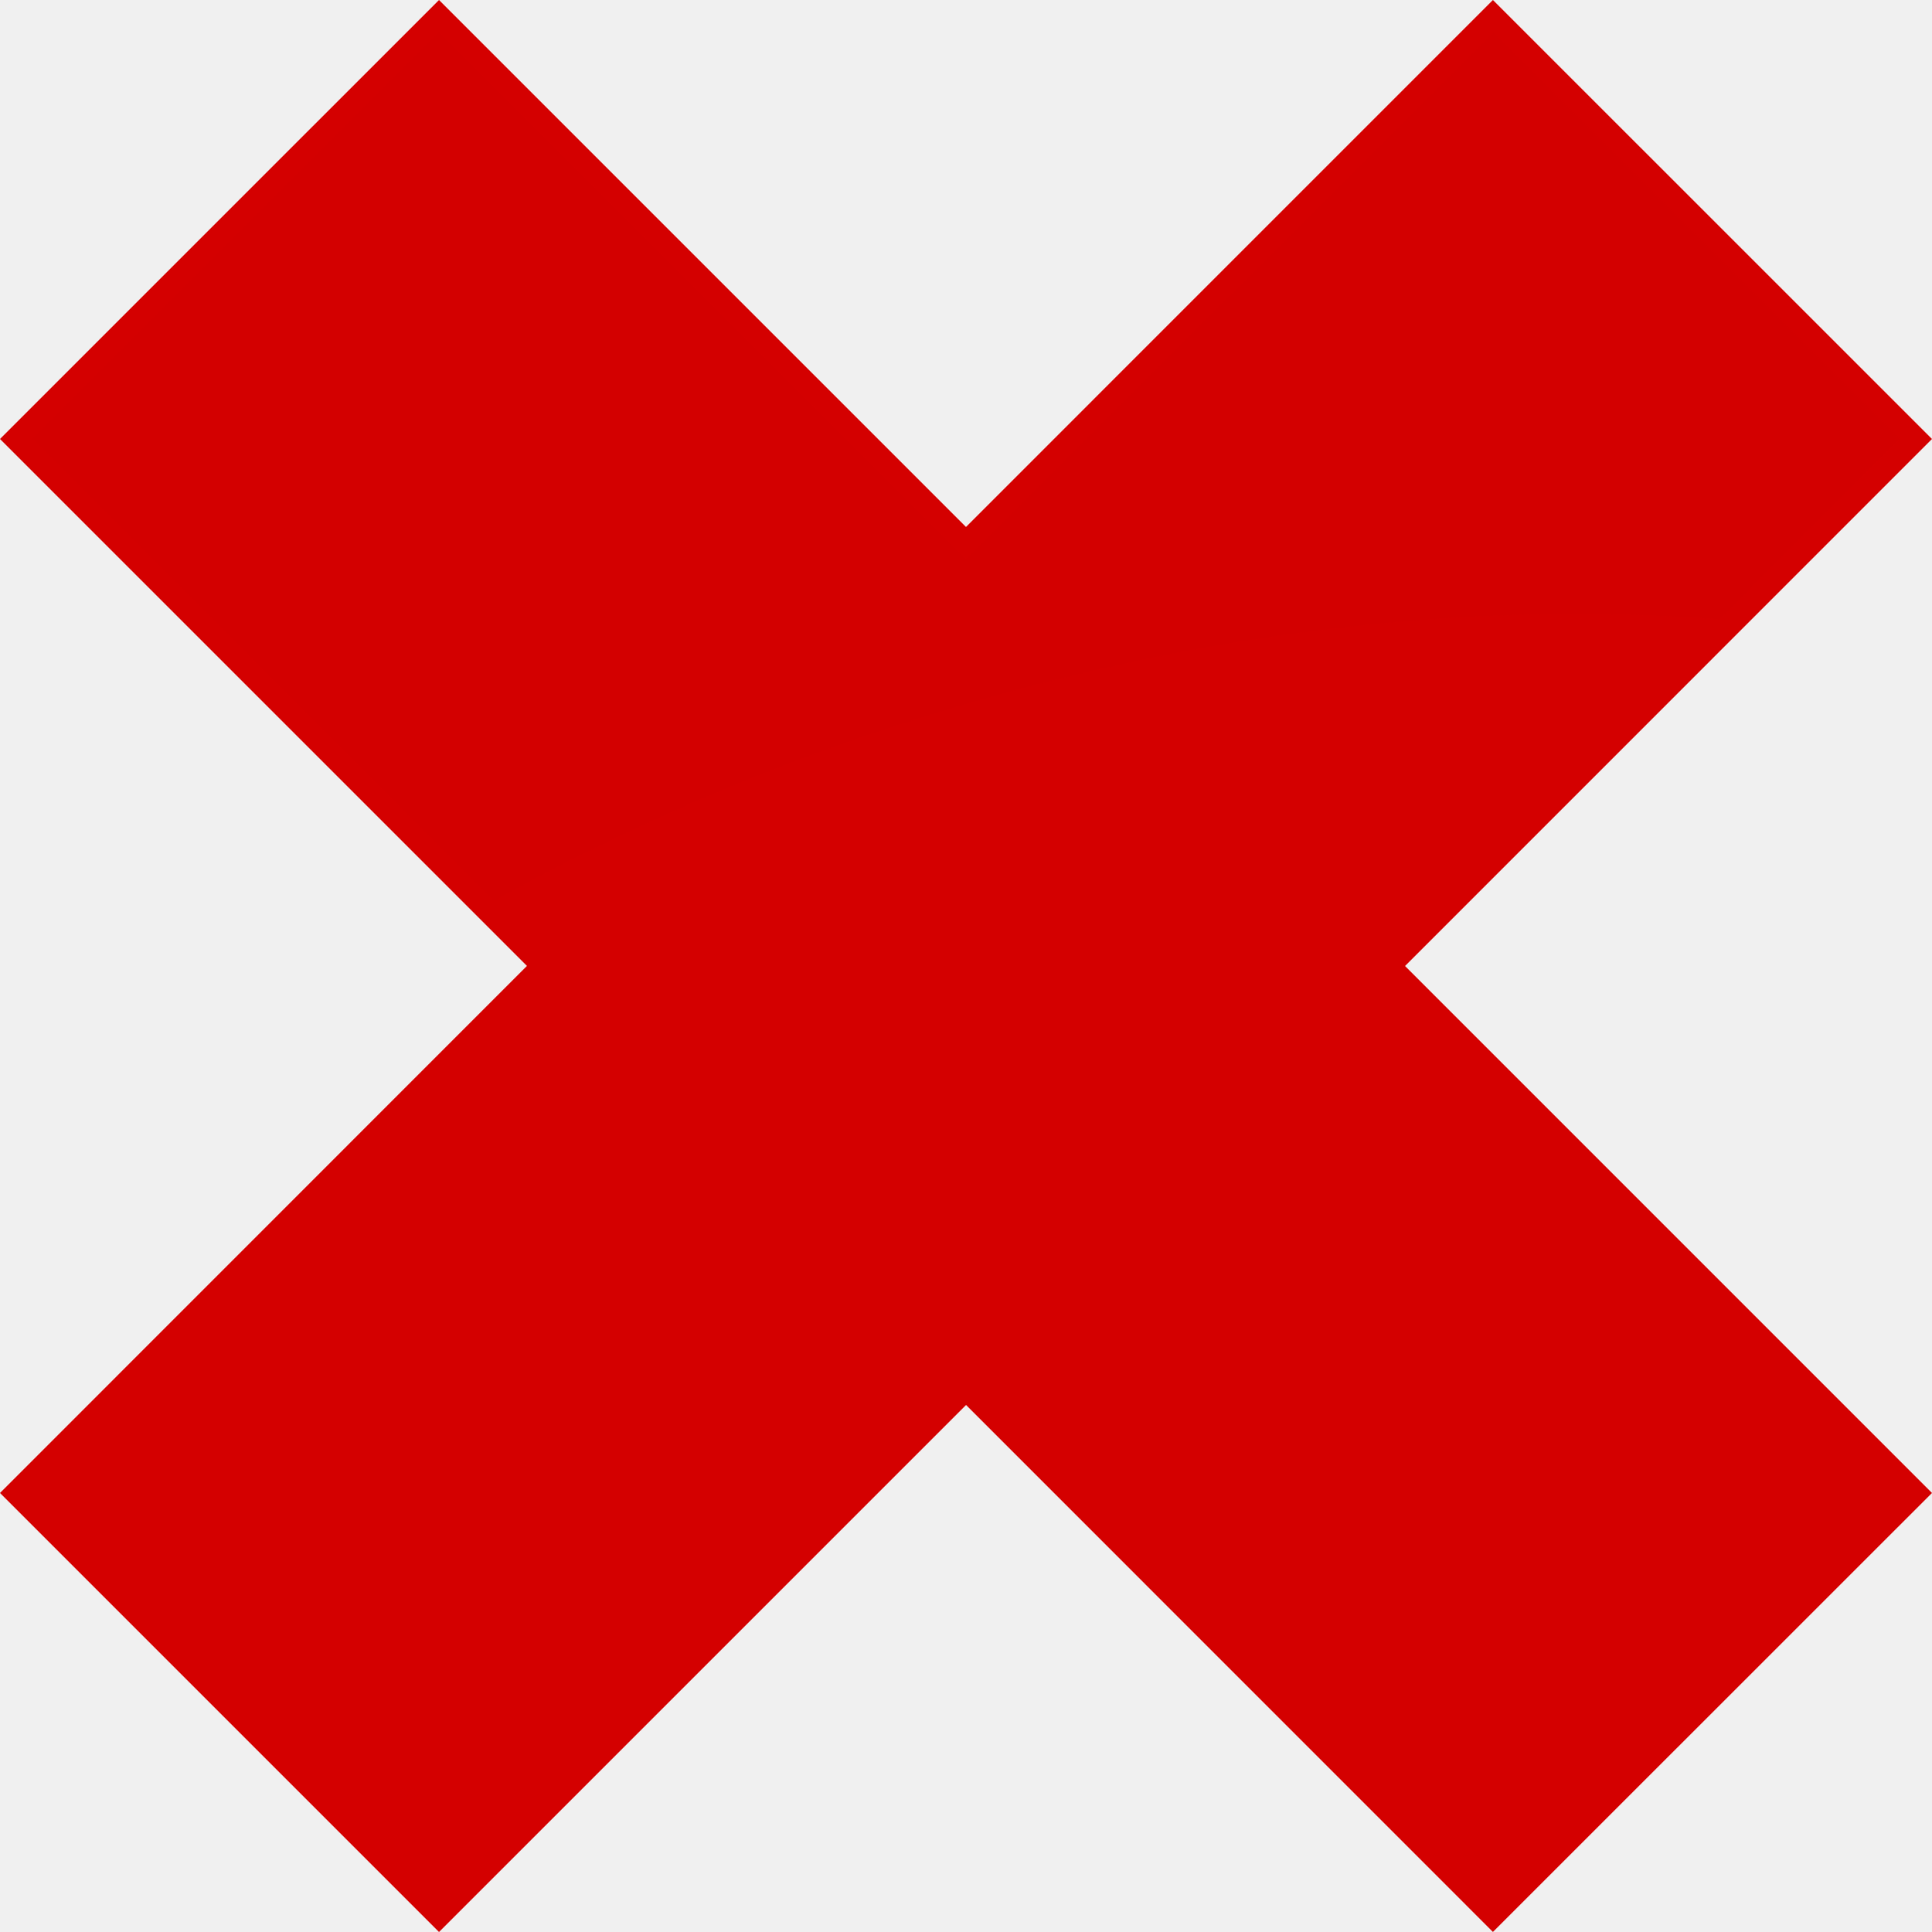
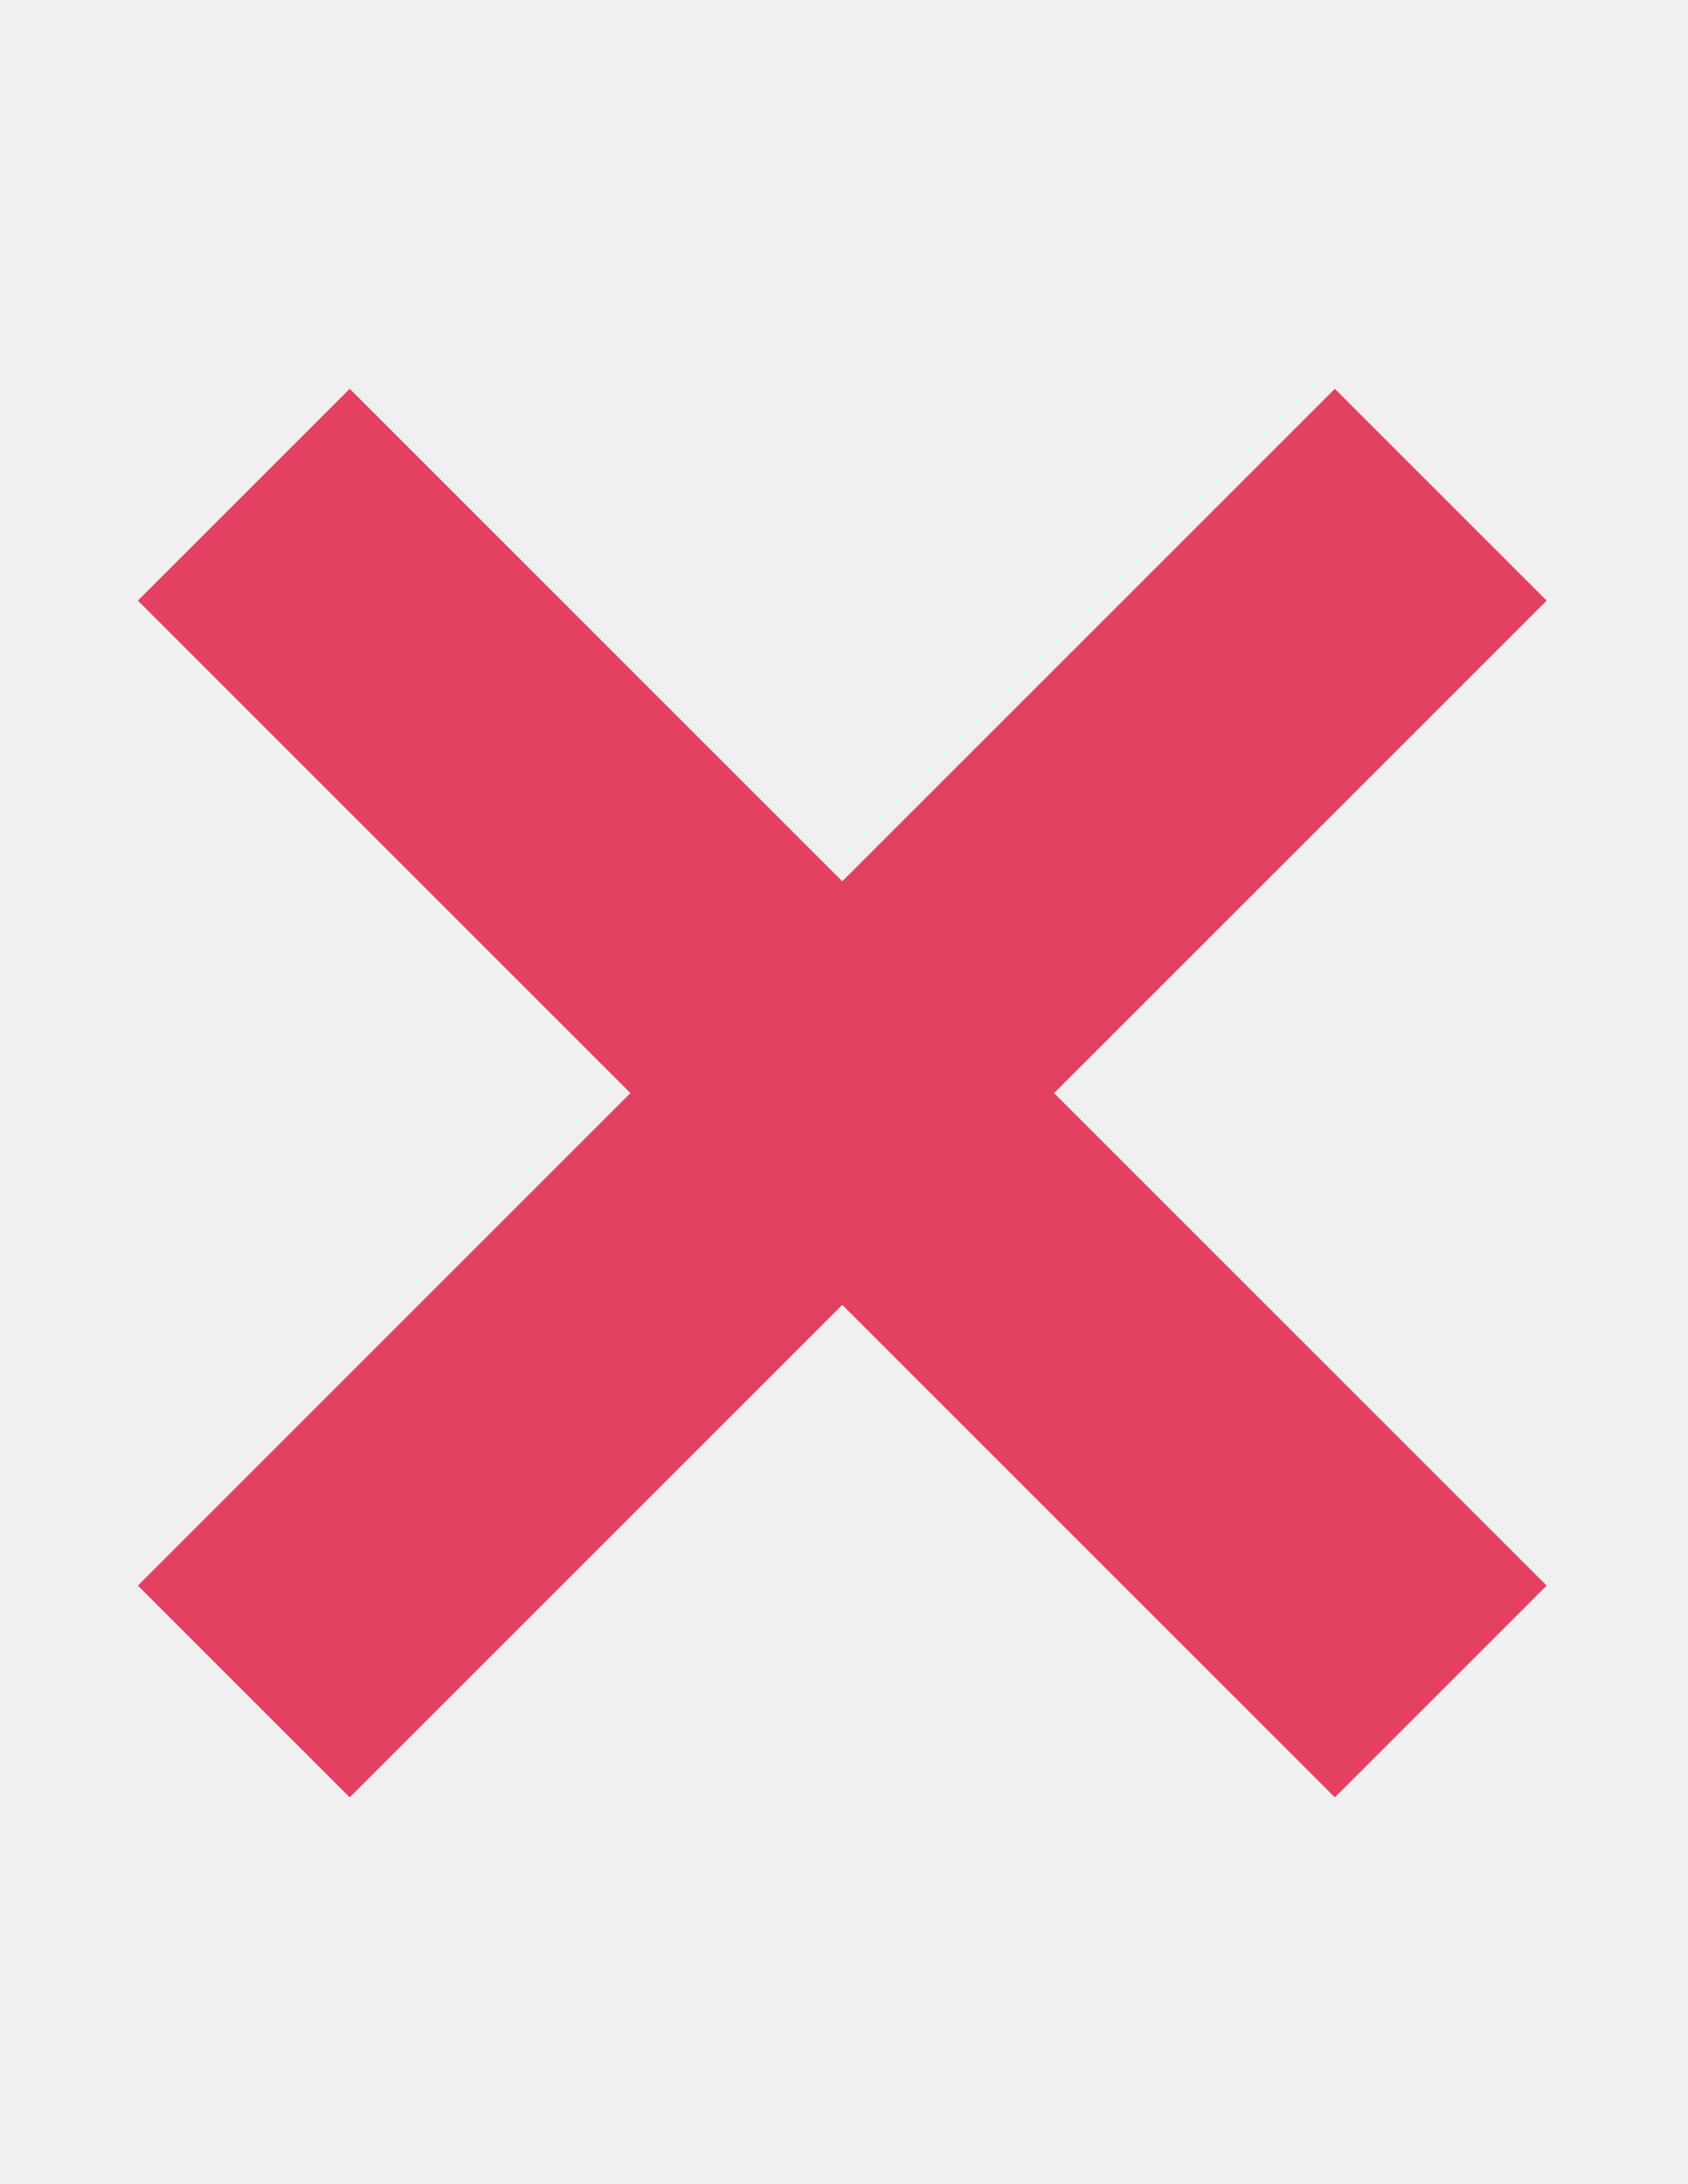
- <svg xmlns="http://www.w3.org/2000/svg" version="1.1" viewBox="2.54312999459216E-06 -0.195 113.527 113.528" id="svg19">
-   <defs id="defs9">
-     <linearGradient id="def0" x1="0.5" x2="0.5" y1="1.73779E-06" y2="1">
-       <stop offset="0" stop-color="#F27E5E" id="stop2" />
-       <stop offset="0.5" stop-color="#EB1C24" id="stop4" />
-       <stop offset="1" stop-color="#CE2229" id="stop6" />
-     </linearGradient>
-   </defs>
-   <g id="g17" style="fill:#d40000">
-     <path d="M2.54313E-06,87.535L30.964,56.564 2.54313E-06,25.601 25.797,-0.195 56.763,30.771 87.727,-0.195 113.527,25.601 82.563,56.569 113.527,87.535 87.727,113.329 56.767,82.364 25.797,113.333 2.54313E-06,87.535z" fill="#990000" id="path11" style="fill:#d40000" />
-     <path d="M111.641,87.534L80.677,56.57 111.641,25.602 87.726,1.69 56.764,32.656 25.797,1.69 1.885,25.602 32.85,56.565 1.885,87.534 25.797,111.447 56.767,80.478 87.726,111.443 111.641,87.534z" fill="url(#def0)" id="path13" style="fill:#d40000" />
-     <path d="M53.551,42.16C69.977,36.918,86.299,35.078,101.036,36.208L111.64,25.602 87.727,1.69 56.763,32.656 25.797,1.69 1.885,25.602 29.035,52.749C36.519,48.565,44.739,44.972,53.551,42.16z" fill="#FFFFFF" style="fill-opacity:0.102;fill:#d40000" id="path15" />
+ <svg xmlns="http://www.w3.org/2000/svg" id="Layer_1" style="enable-background:new 0 0 612 792;" version="1.1" viewBox="0 0 612 792" xml:space="preserve">
+   <style type="text/css">
+ 	.st0{fill:#E44061;}
+ </style>
+   <g>
+     <polygon class="st0" points="382.2,396.4 560.8,217.8 484,141 305.4,319.6 126.8,141 50,217.8 228.6,396.4 50,575 126.8,651.8    305.4,473.2 484,651.8 560.8,575 382.2,396.4  " />
  </g>
</svg>
